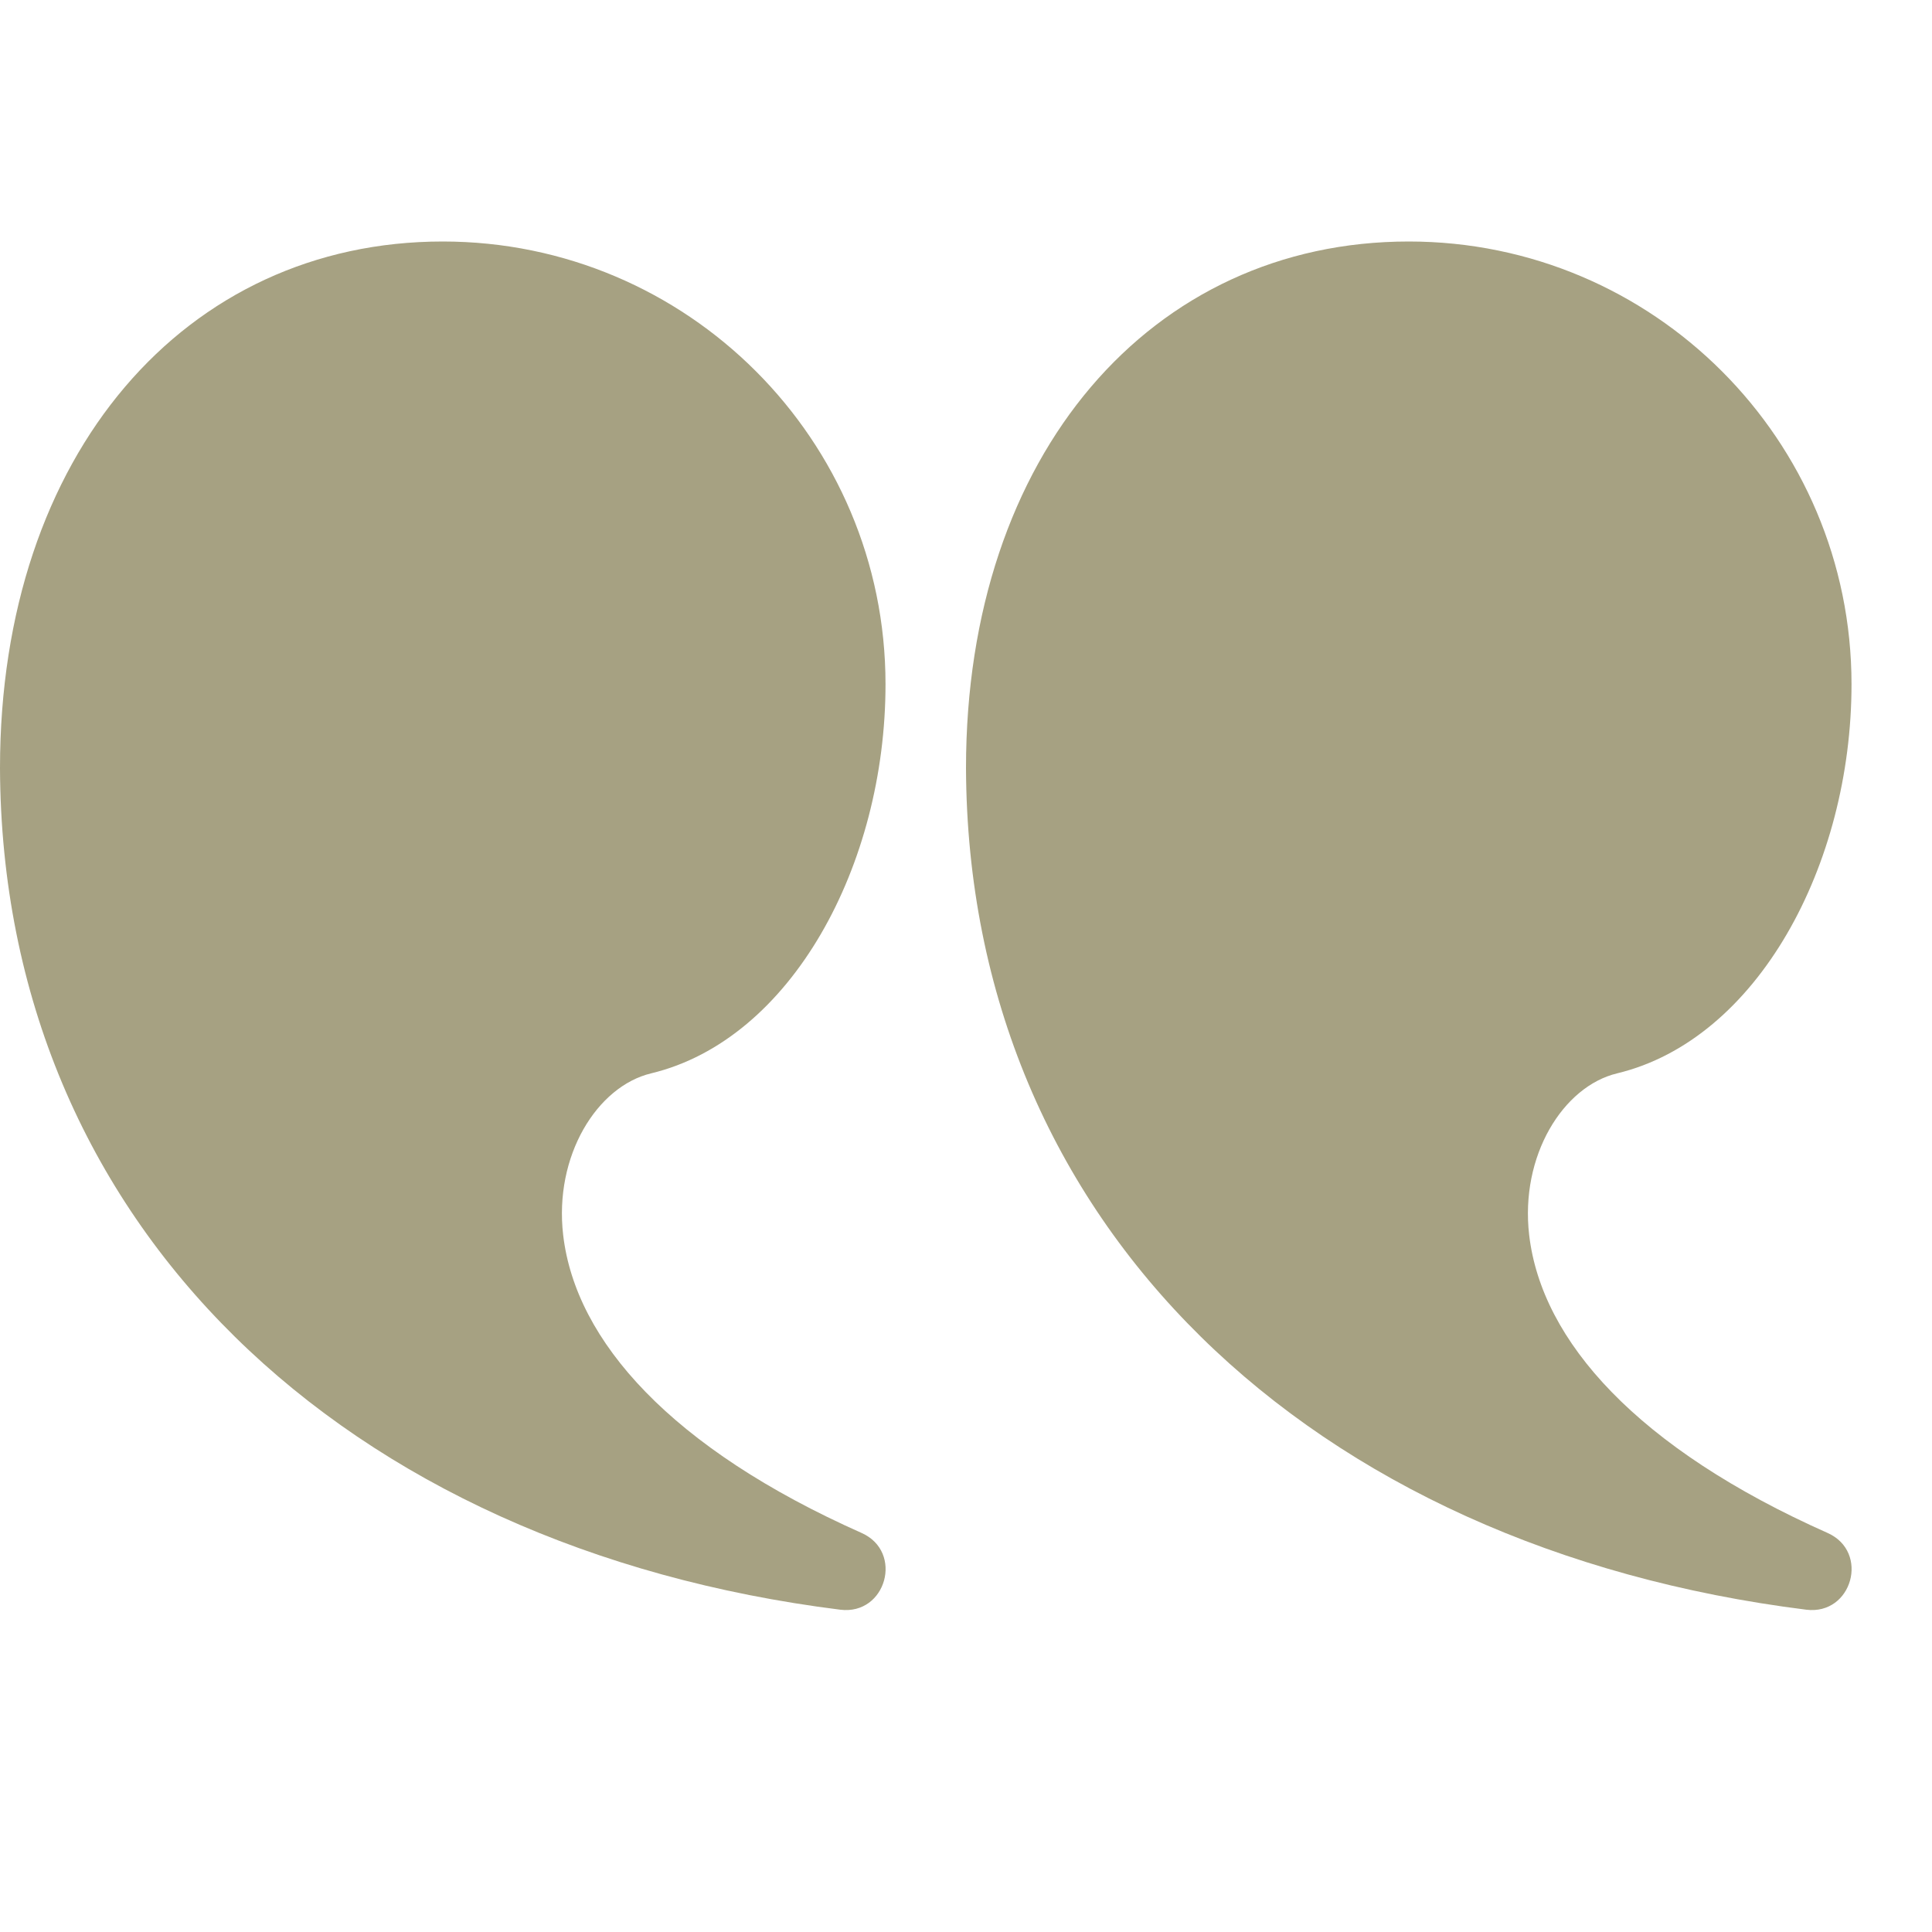
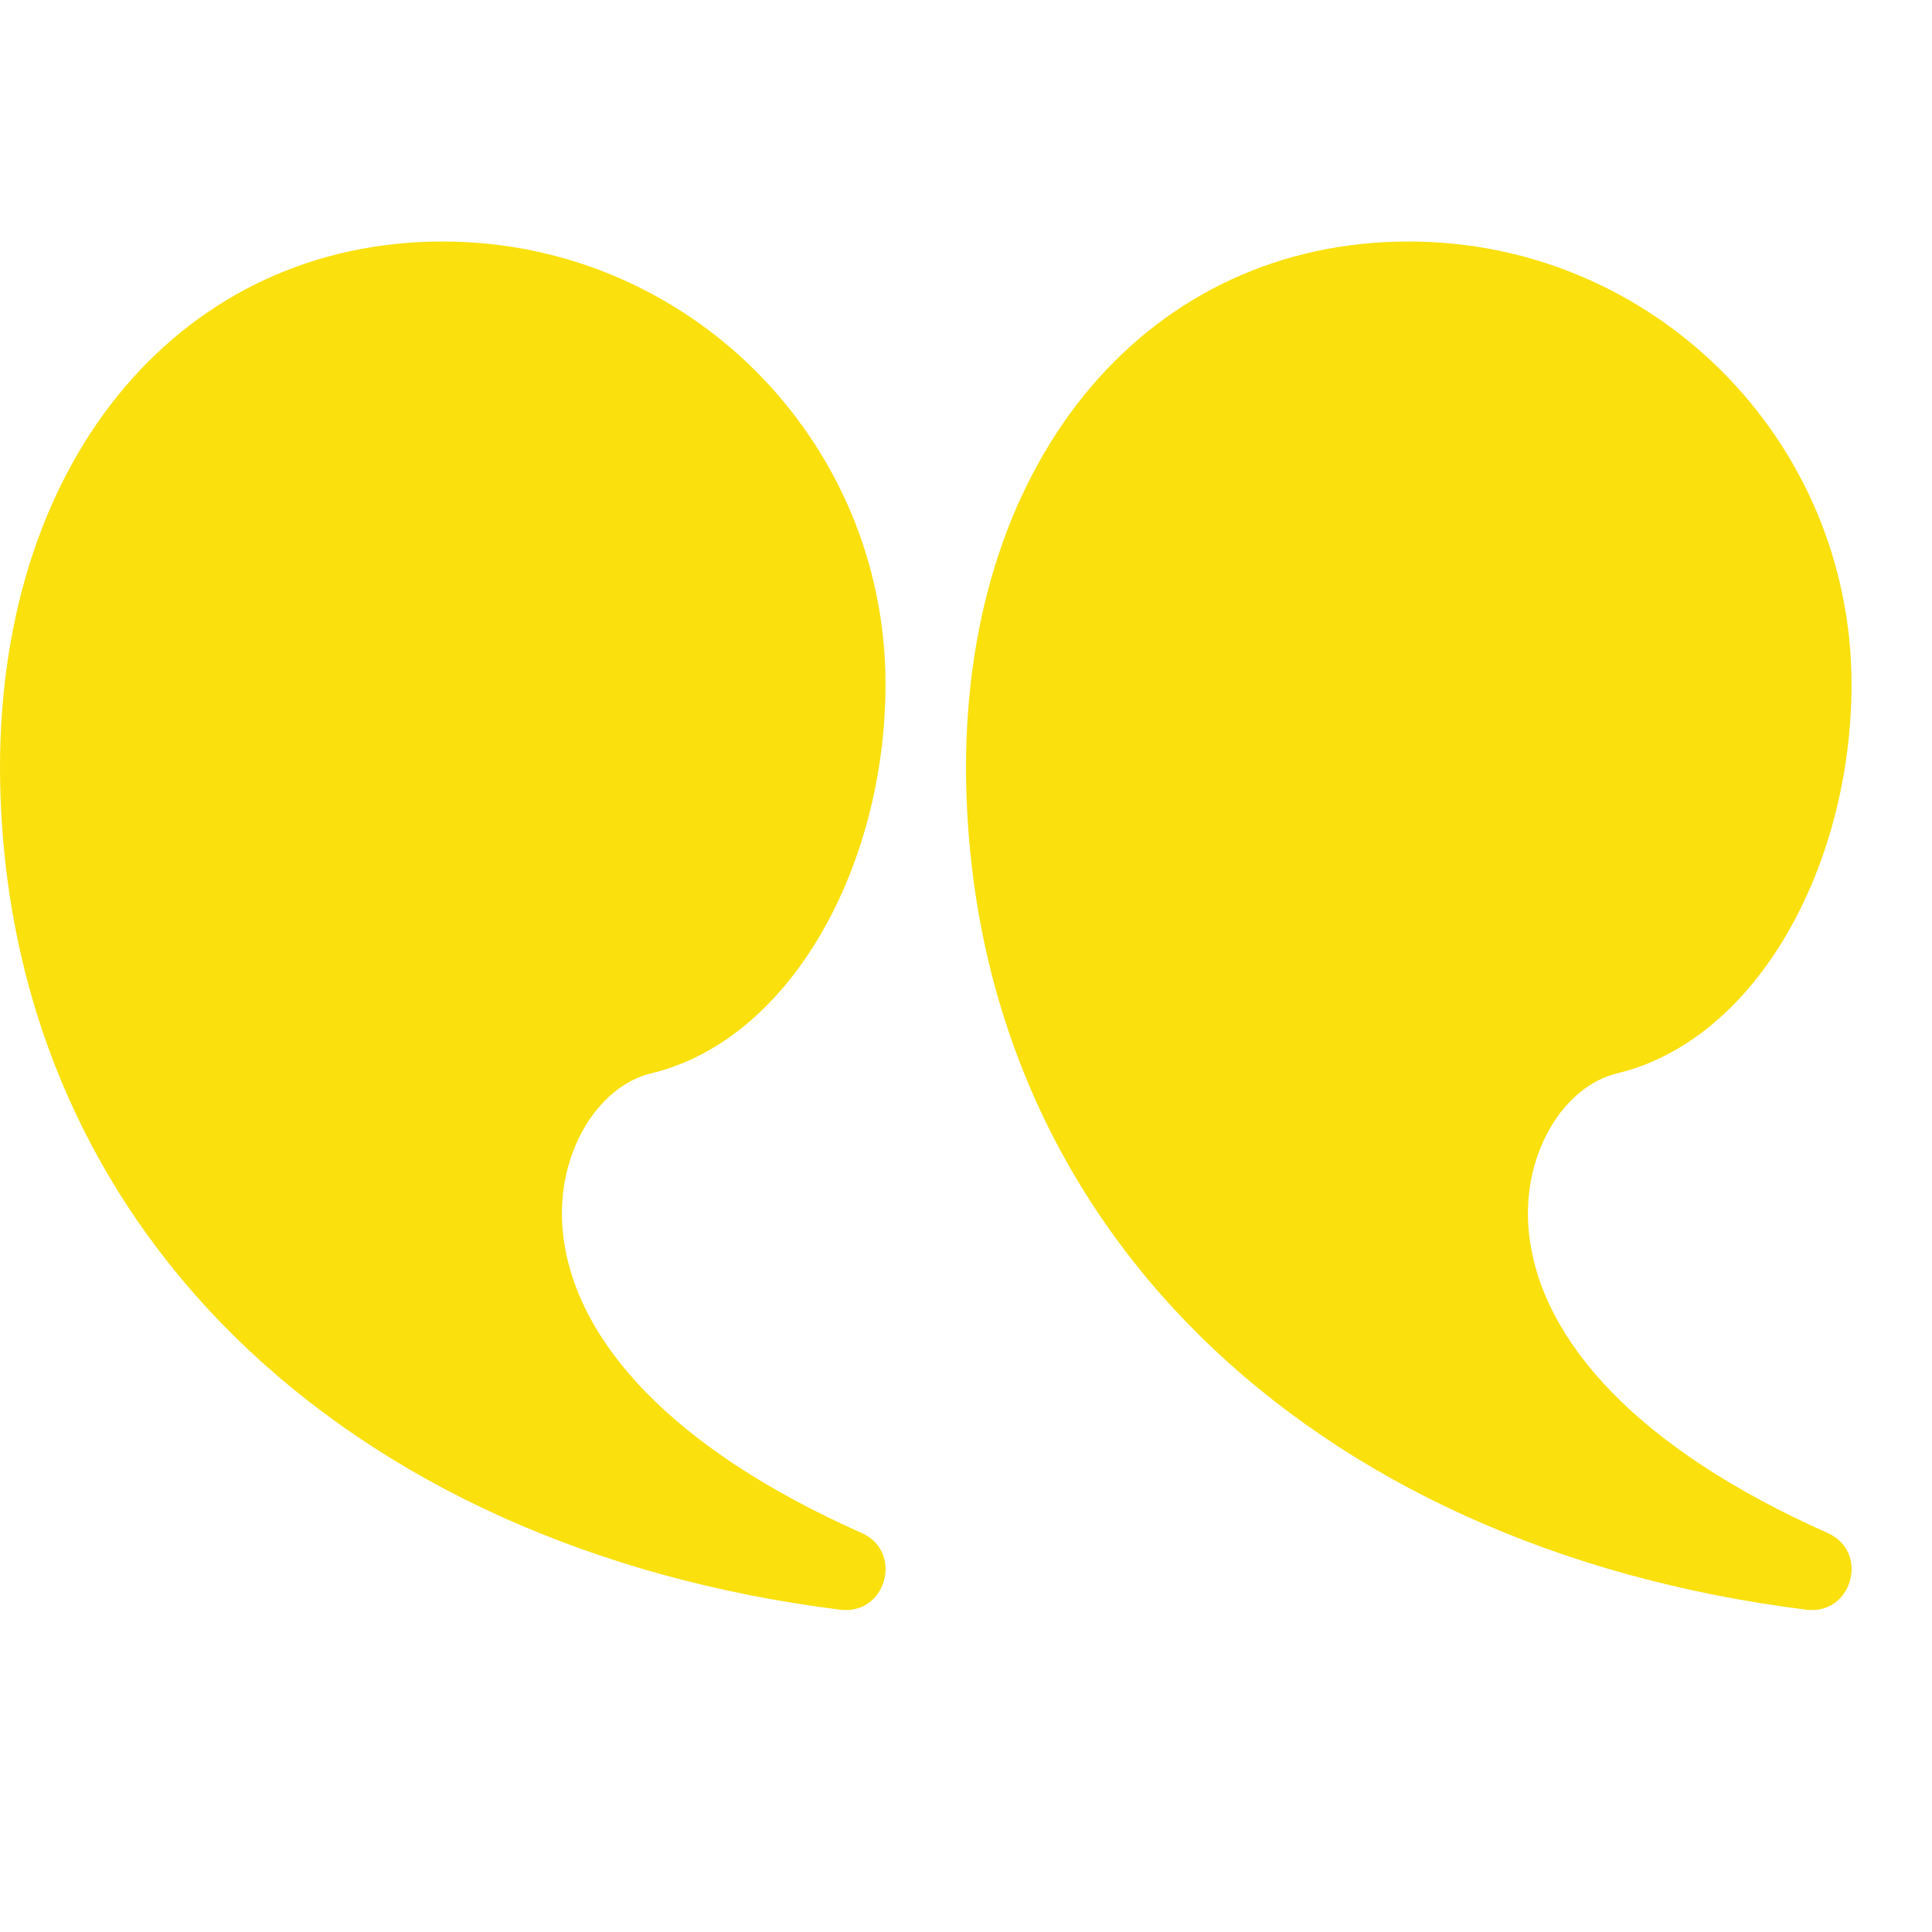
- <svg xmlns="http://www.w3.org/2000/svg" width="50" height="50" viewBox="0 0 50 50" fill="none">
-   <path d="M36.458 6.25C29.804 6.25 25 11.744 25 19.878C25.043 31.697 33.928 40.054 46.746 41.659C47.935 41.807 48.393 40.16 47.298 39.673C42.38 37.486 39.896 34.711 39.575 31.964C39.335 29.912 40.451 28.114 41.852 27.778C45.483 26.905 47.917 22.383 47.917 17.708C47.917 11.38 42.787 6.25 36.458 6.25Z" fill="#A6A182" />
-   <path d="M11.458 6.25C4.804 6.25 3.8147e-06 11.744 0 19.878C0.043 31.697 8.928 40.054 21.746 41.659C22.935 41.807 23.393 40.16 22.298 39.673C17.38 37.486 14.896 34.711 14.575 31.964C14.335 29.912 15.451 28.114 16.852 27.778C20.483 26.905 22.917 22.383 22.917 17.708C22.917 11.38 17.787 6.25 11.458 6.25Z" fill="#A6A182" />
+ <svg xmlns="http://www.w3.org/2000/svg" width="50px" height="50px" viewBox="0 0 50 50" fill="none" transform="rotate(0) scale(1, 1)">
+   <path d="M36.458 6.25C29.804 6.25 25 11.744 25 19.878C25.043 31.697 33.928 40.054 46.746 41.659C47.935 41.807 48.393 40.16 47.298 39.673C42.38 37.486 39.896 34.711 39.575 31.964C39.335 29.912 40.451 28.114 41.852 27.778C45.483 26.905 47.917 22.383 47.917 17.708C47.917 11.38 42.787 6.25 36.458 6.25Z" fill="#fae00d" />
+   <path d="M11.458 6.25C4.804 6.25 3.8147e-06 11.744 0 19.878C0.043 31.697 8.928 40.054 21.746 41.659C22.935 41.807 23.393 40.16 22.298 39.673C17.38 37.486 14.896 34.711 14.575 31.964C14.335 29.912 15.451 28.114 16.852 27.778C20.483 26.905 22.917 22.383 22.917 17.708C22.917 11.38 17.787 6.25 11.458 6.25Z" fill="#fae00d" />
</svg>
